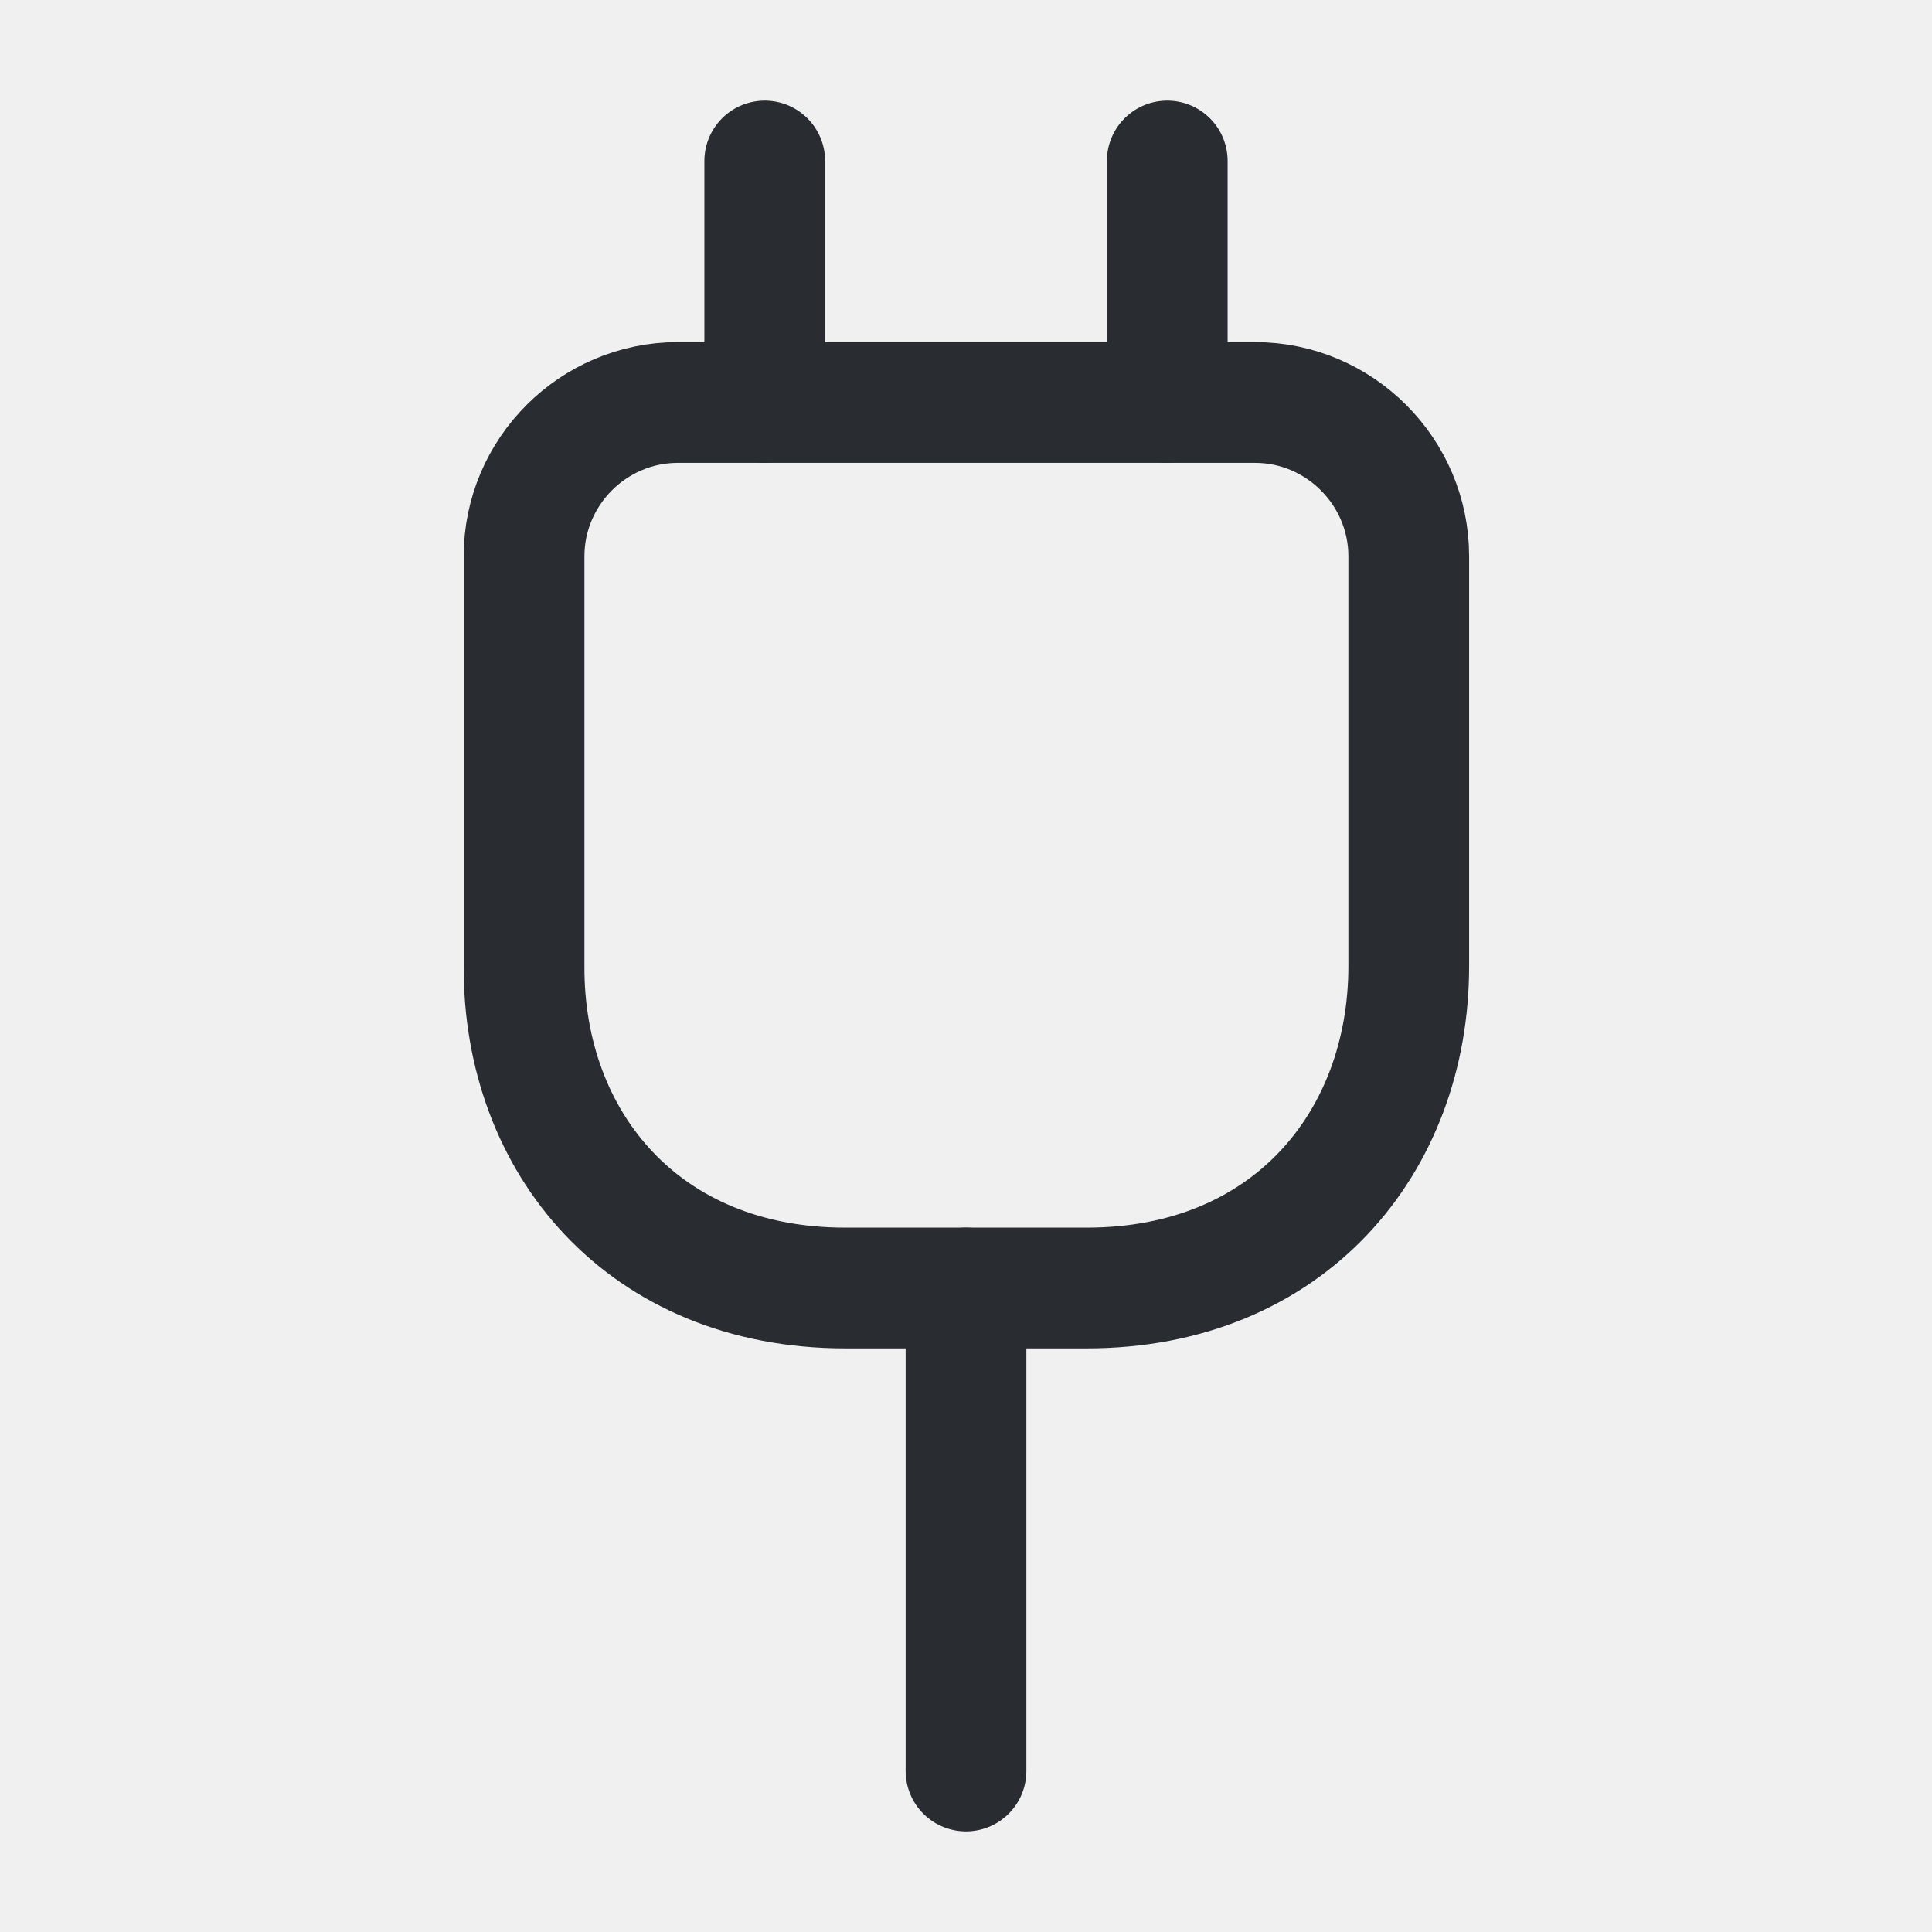
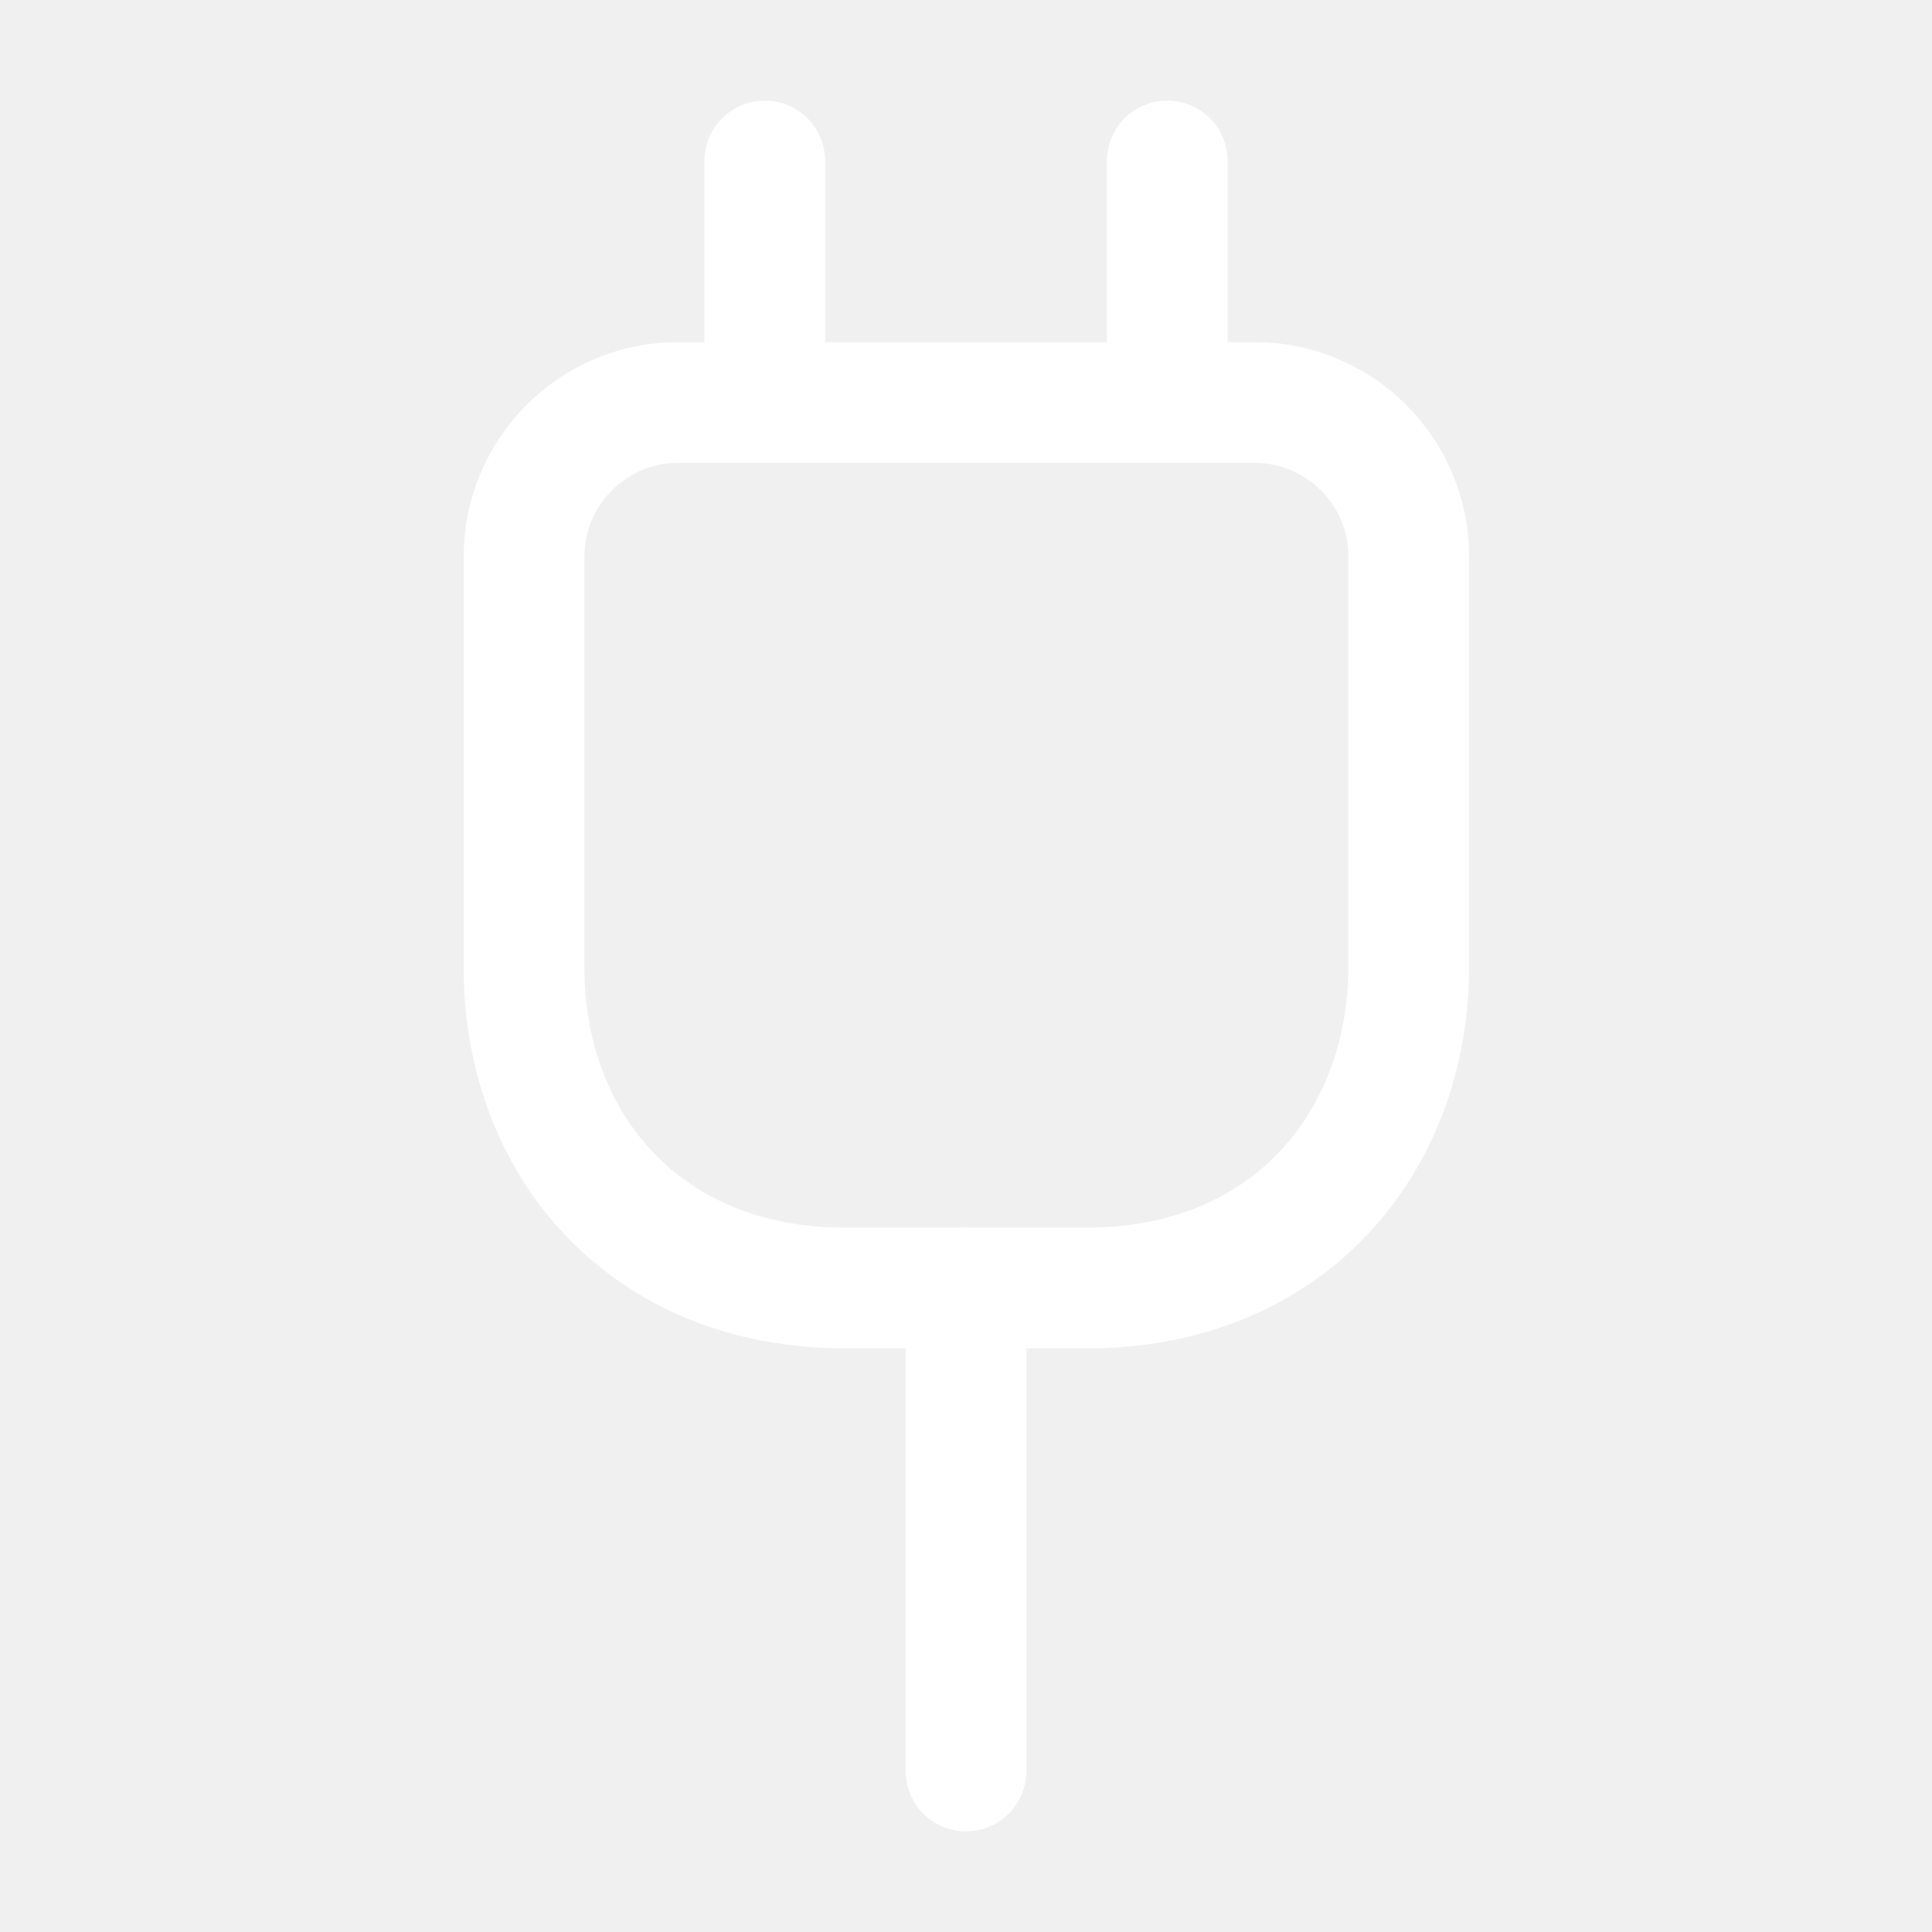
<svg xmlns="http://www.w3.org/2000/svg" width="24" height="24" viewBox="0 0 24 24" fill="none">
-   <path d="M10.5 16H13.5C16 16 17.5 14.2 17.5 12V6.91C17.5 5.86 16.64 5 15.59 5H8.42C7.37 5 6.51 5.86 6.51 6.91V12C6.5 14.2 8 16 10.5 16Z" stroke="#292D32" stroke-width="1.5" stroke-linecap="round" stroke-linejoin="round" />
-   <path d="M9.5 2V5" stroke="#292D32" stroke-width="1.5" stroke-linecap="round" stroke-linejoin="round" />
-   <path d="M14.5 2V5" stroke="#292D32" stroke-width="1.5" stroke-linecap="round" stroke-linejoin="round" />
-   <path d="M12 22V16" stroke="#292D32" stroke-width="1.5" stroke-linecap="round" stroke-linejoin="round" />
+   <path d="M10.5 16H13.5C16 16 17.5 14.2 17.5 12V6.91C17.5 5.86 16.64 5 15.59 5H8.42C7.37 5 6.51 5.86 6.51 6.91V12C6.5 14.2 8 16 10.5 16Z" stroke="#FFFFFF" stroke-width="1.5" stroke-linecap="round" stroke-linejoin="round" />
+   <path d="M9.5 2V5" stroke="#FFFFFF" stroke-width="1.5" stroke-linecap="round" stroke-linejoin="round" />
+   <path d="M14.5 2V5" stroke="#FFFFFF" stroke-width="1.5" stroke-linecap="round" stroke-linejoin="round" />
+   <path d="M12 22V16" stroke="#FFFFFF" stroke-width="1.5" stroke-linecap="round" stroke-linejoin="round" />
</svg>
